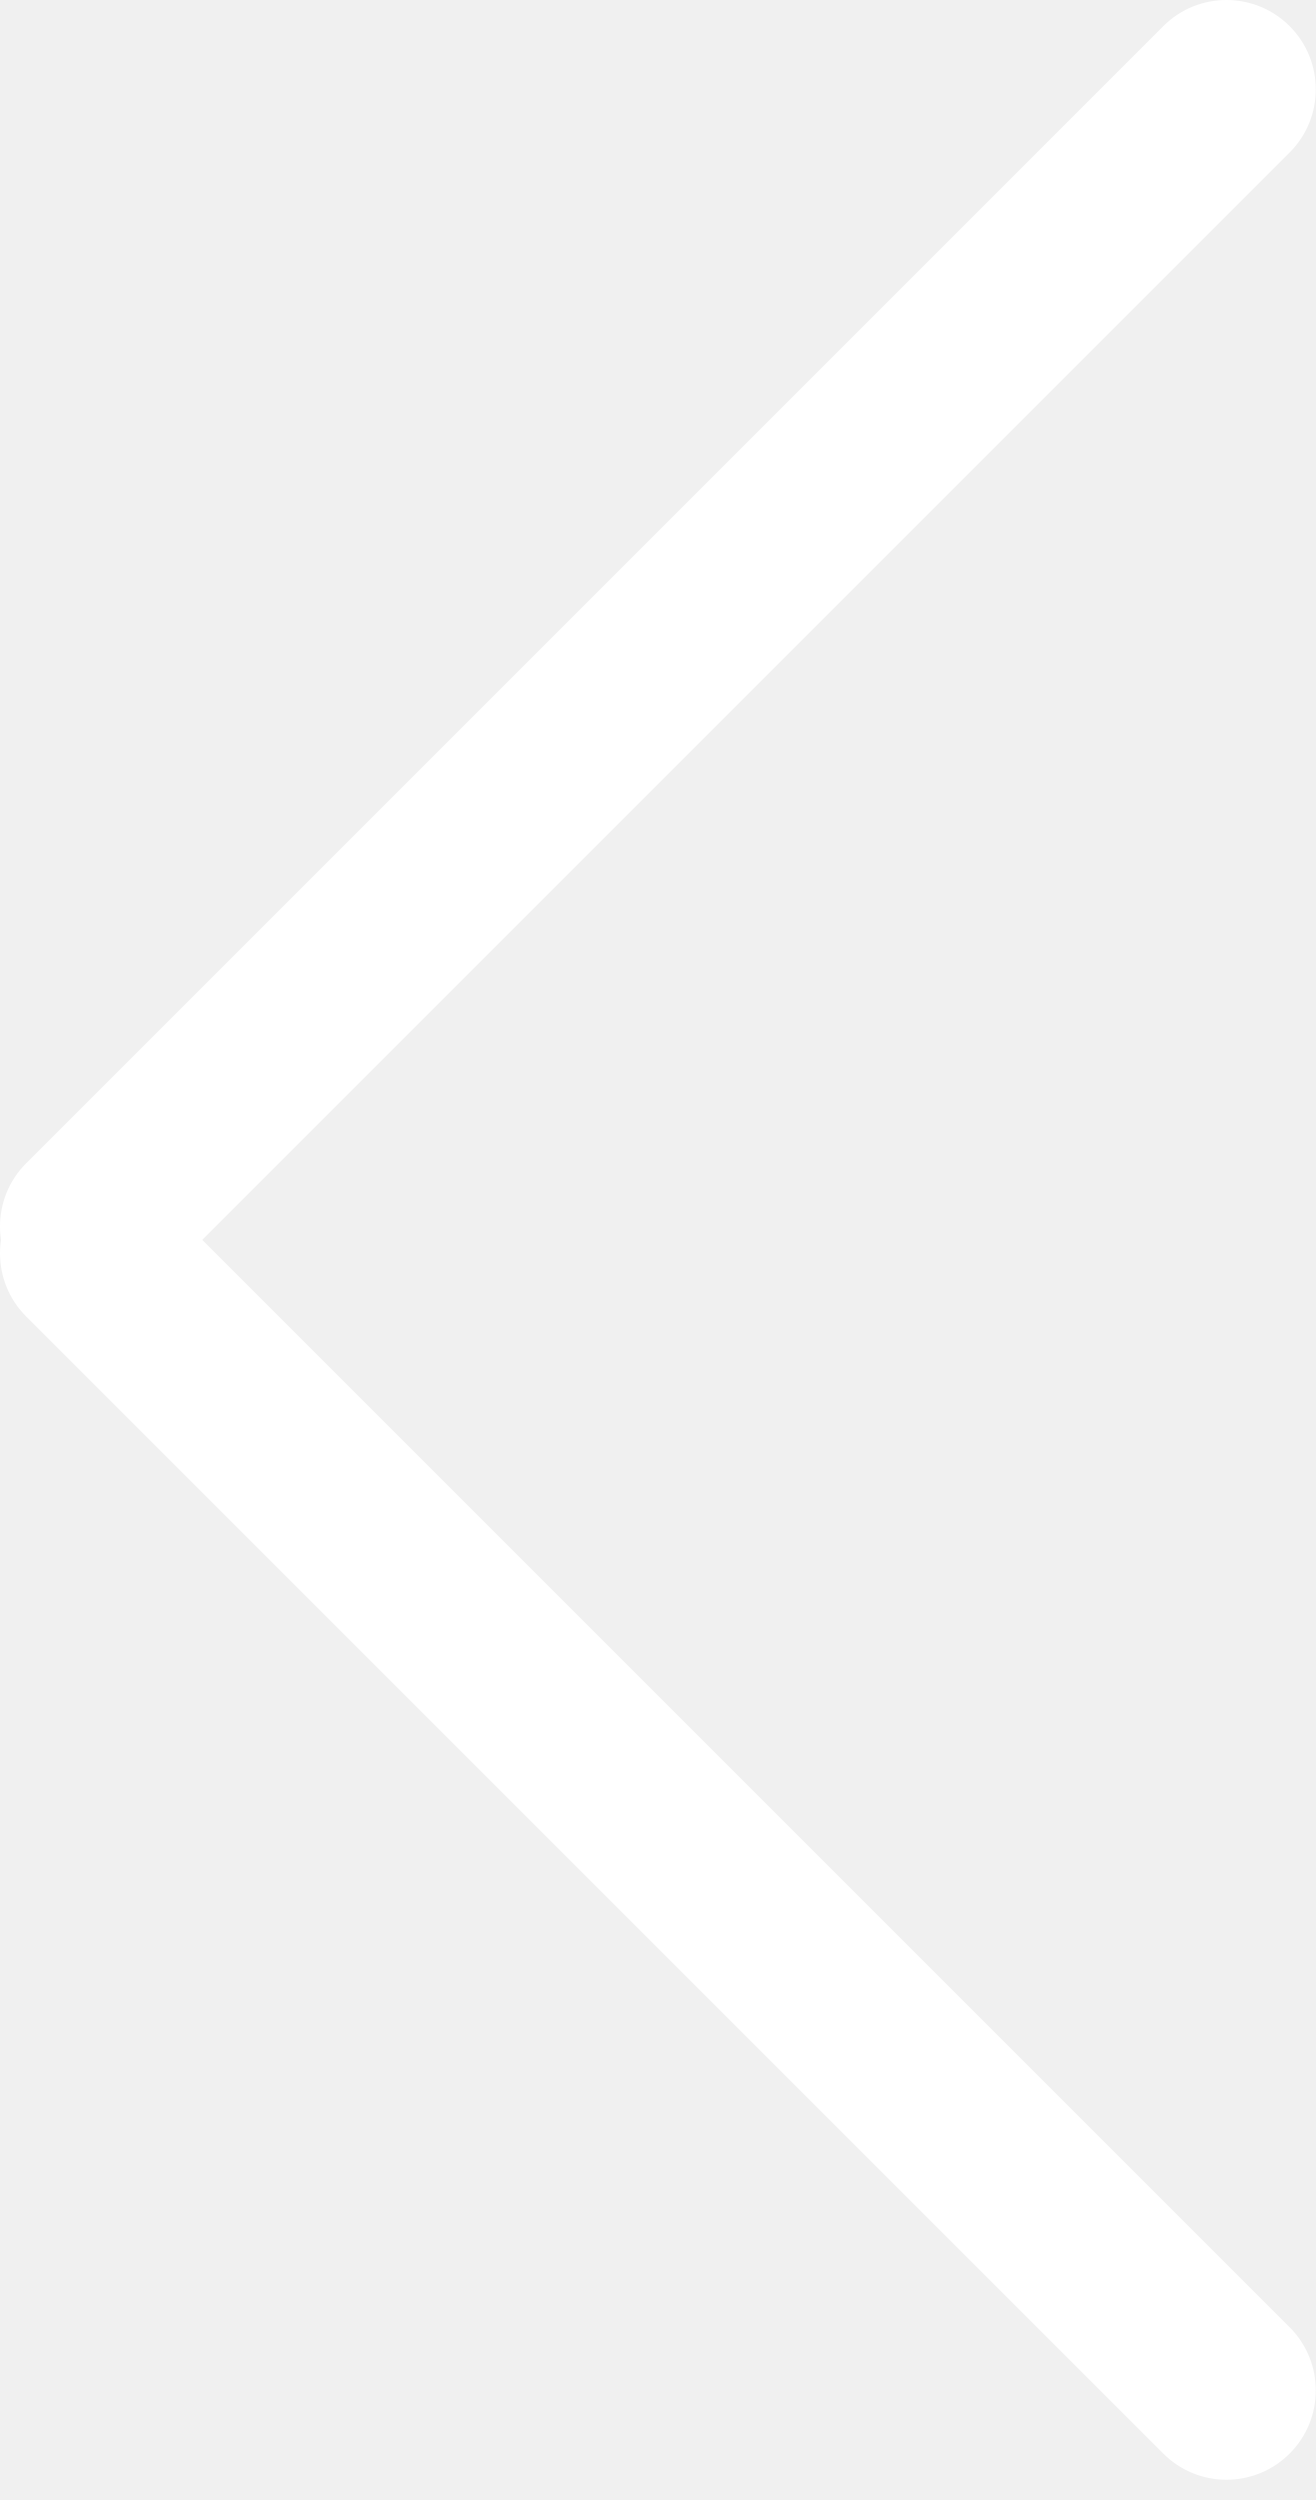
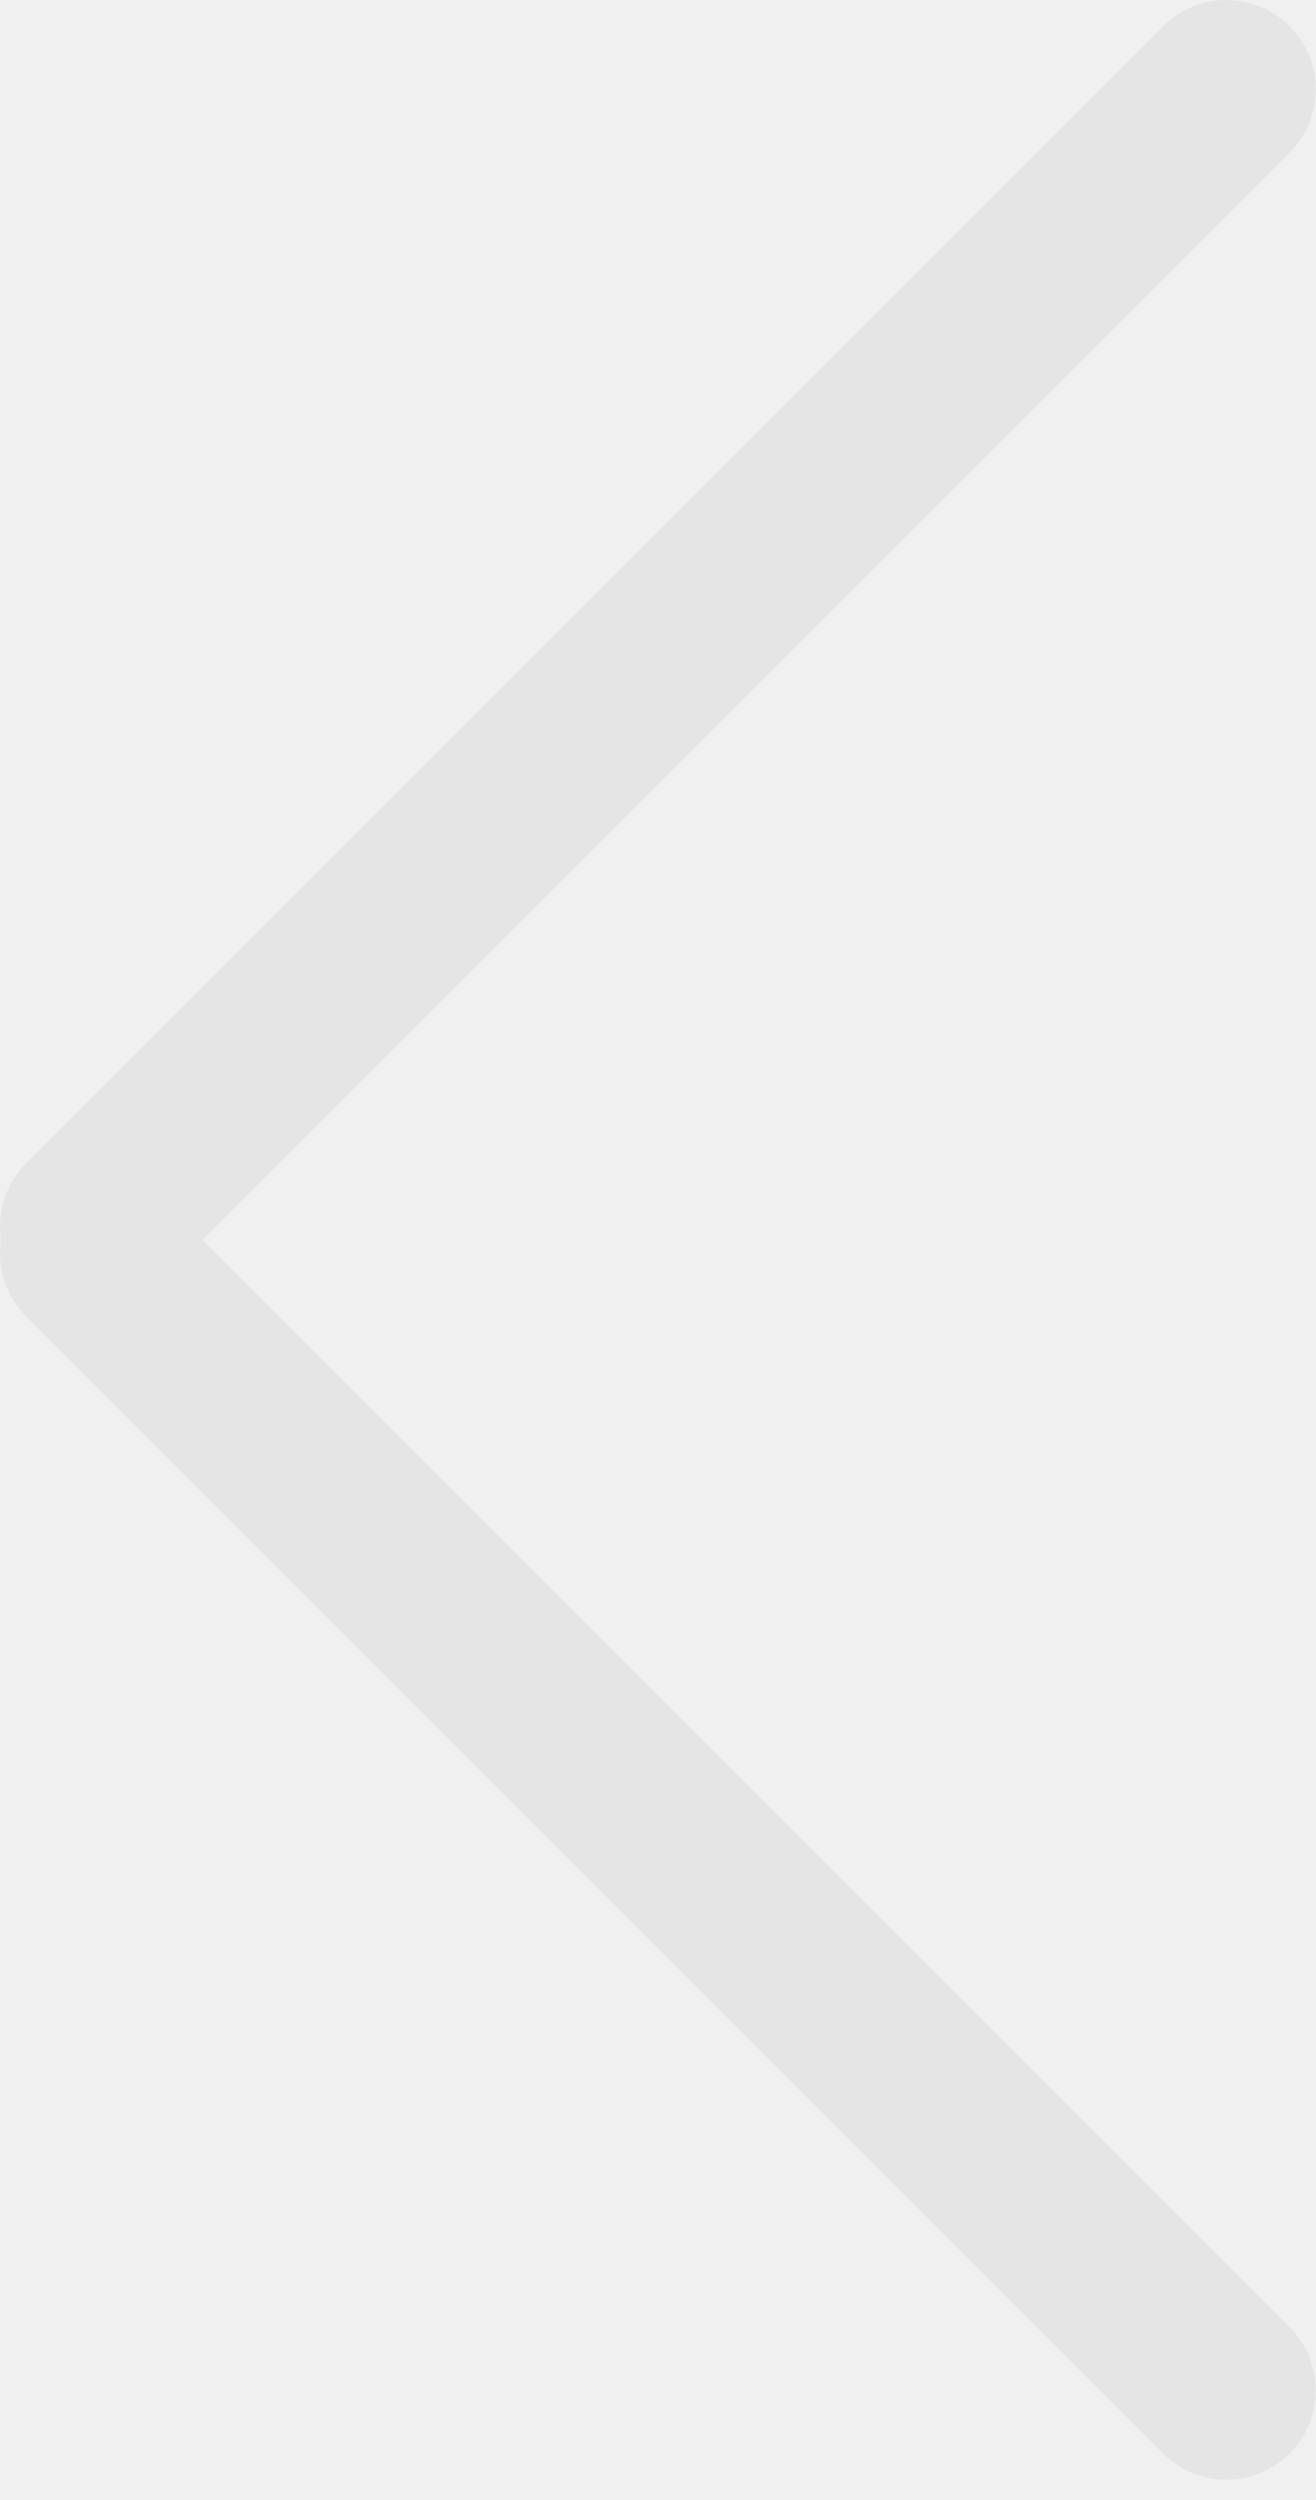
- <svg xmlns="http://www.w3.org/2000/svg" width="50px" height="95px" viewBox="0 0 50 95" version="1.1">
+ <svg xmlns="http://www.w3.org/2000/svg" viewBox="0 0 50 95" version="1.1">
  <g id="OJ" stroke="none" stroke-width="1" fill="none" fill-rule="evenodd">
-     <g id="Artboard" transform="translate(-133, -206)" fill="#FFFFFF">
+     <g id="Artboard" transform="translate(-133, -206)" fill="#E5E5E5">
      <g id="prev" transform="translate(158, 253.5) scale(-1, 1) translate(-158, -253.5) translate(133, 206)">
        <path d="M49.006,50.026 L5.795,93.236 C4.47,94.562 2.32,94.562 0.994,93.236 C-0.331,91.911 -0.331,89.761 0.994,88.435 L44.205,45.225 C45.53,43.899 47.68,43.899 49.006,45.225 C50.331,46.551 50.331,48.7 49.006,50.026 Z" id="Rectangle" />
        <path d="M49.006,49.006 C47.68,50.331 45.53,50.331 44.205,49.006 L0.994,5.795 C-0.331,4.47 -0.331,2.32 0.994,0.994 C2.32,-0.331 4.47,-0.331 5.795,0.994 L49.006,44.205 C50.331,45.53 50.331,47.68 49.006,49.006 Z" id="Rectangle-Copy" />
      </g>
    </g>
  </g>
</svg>
